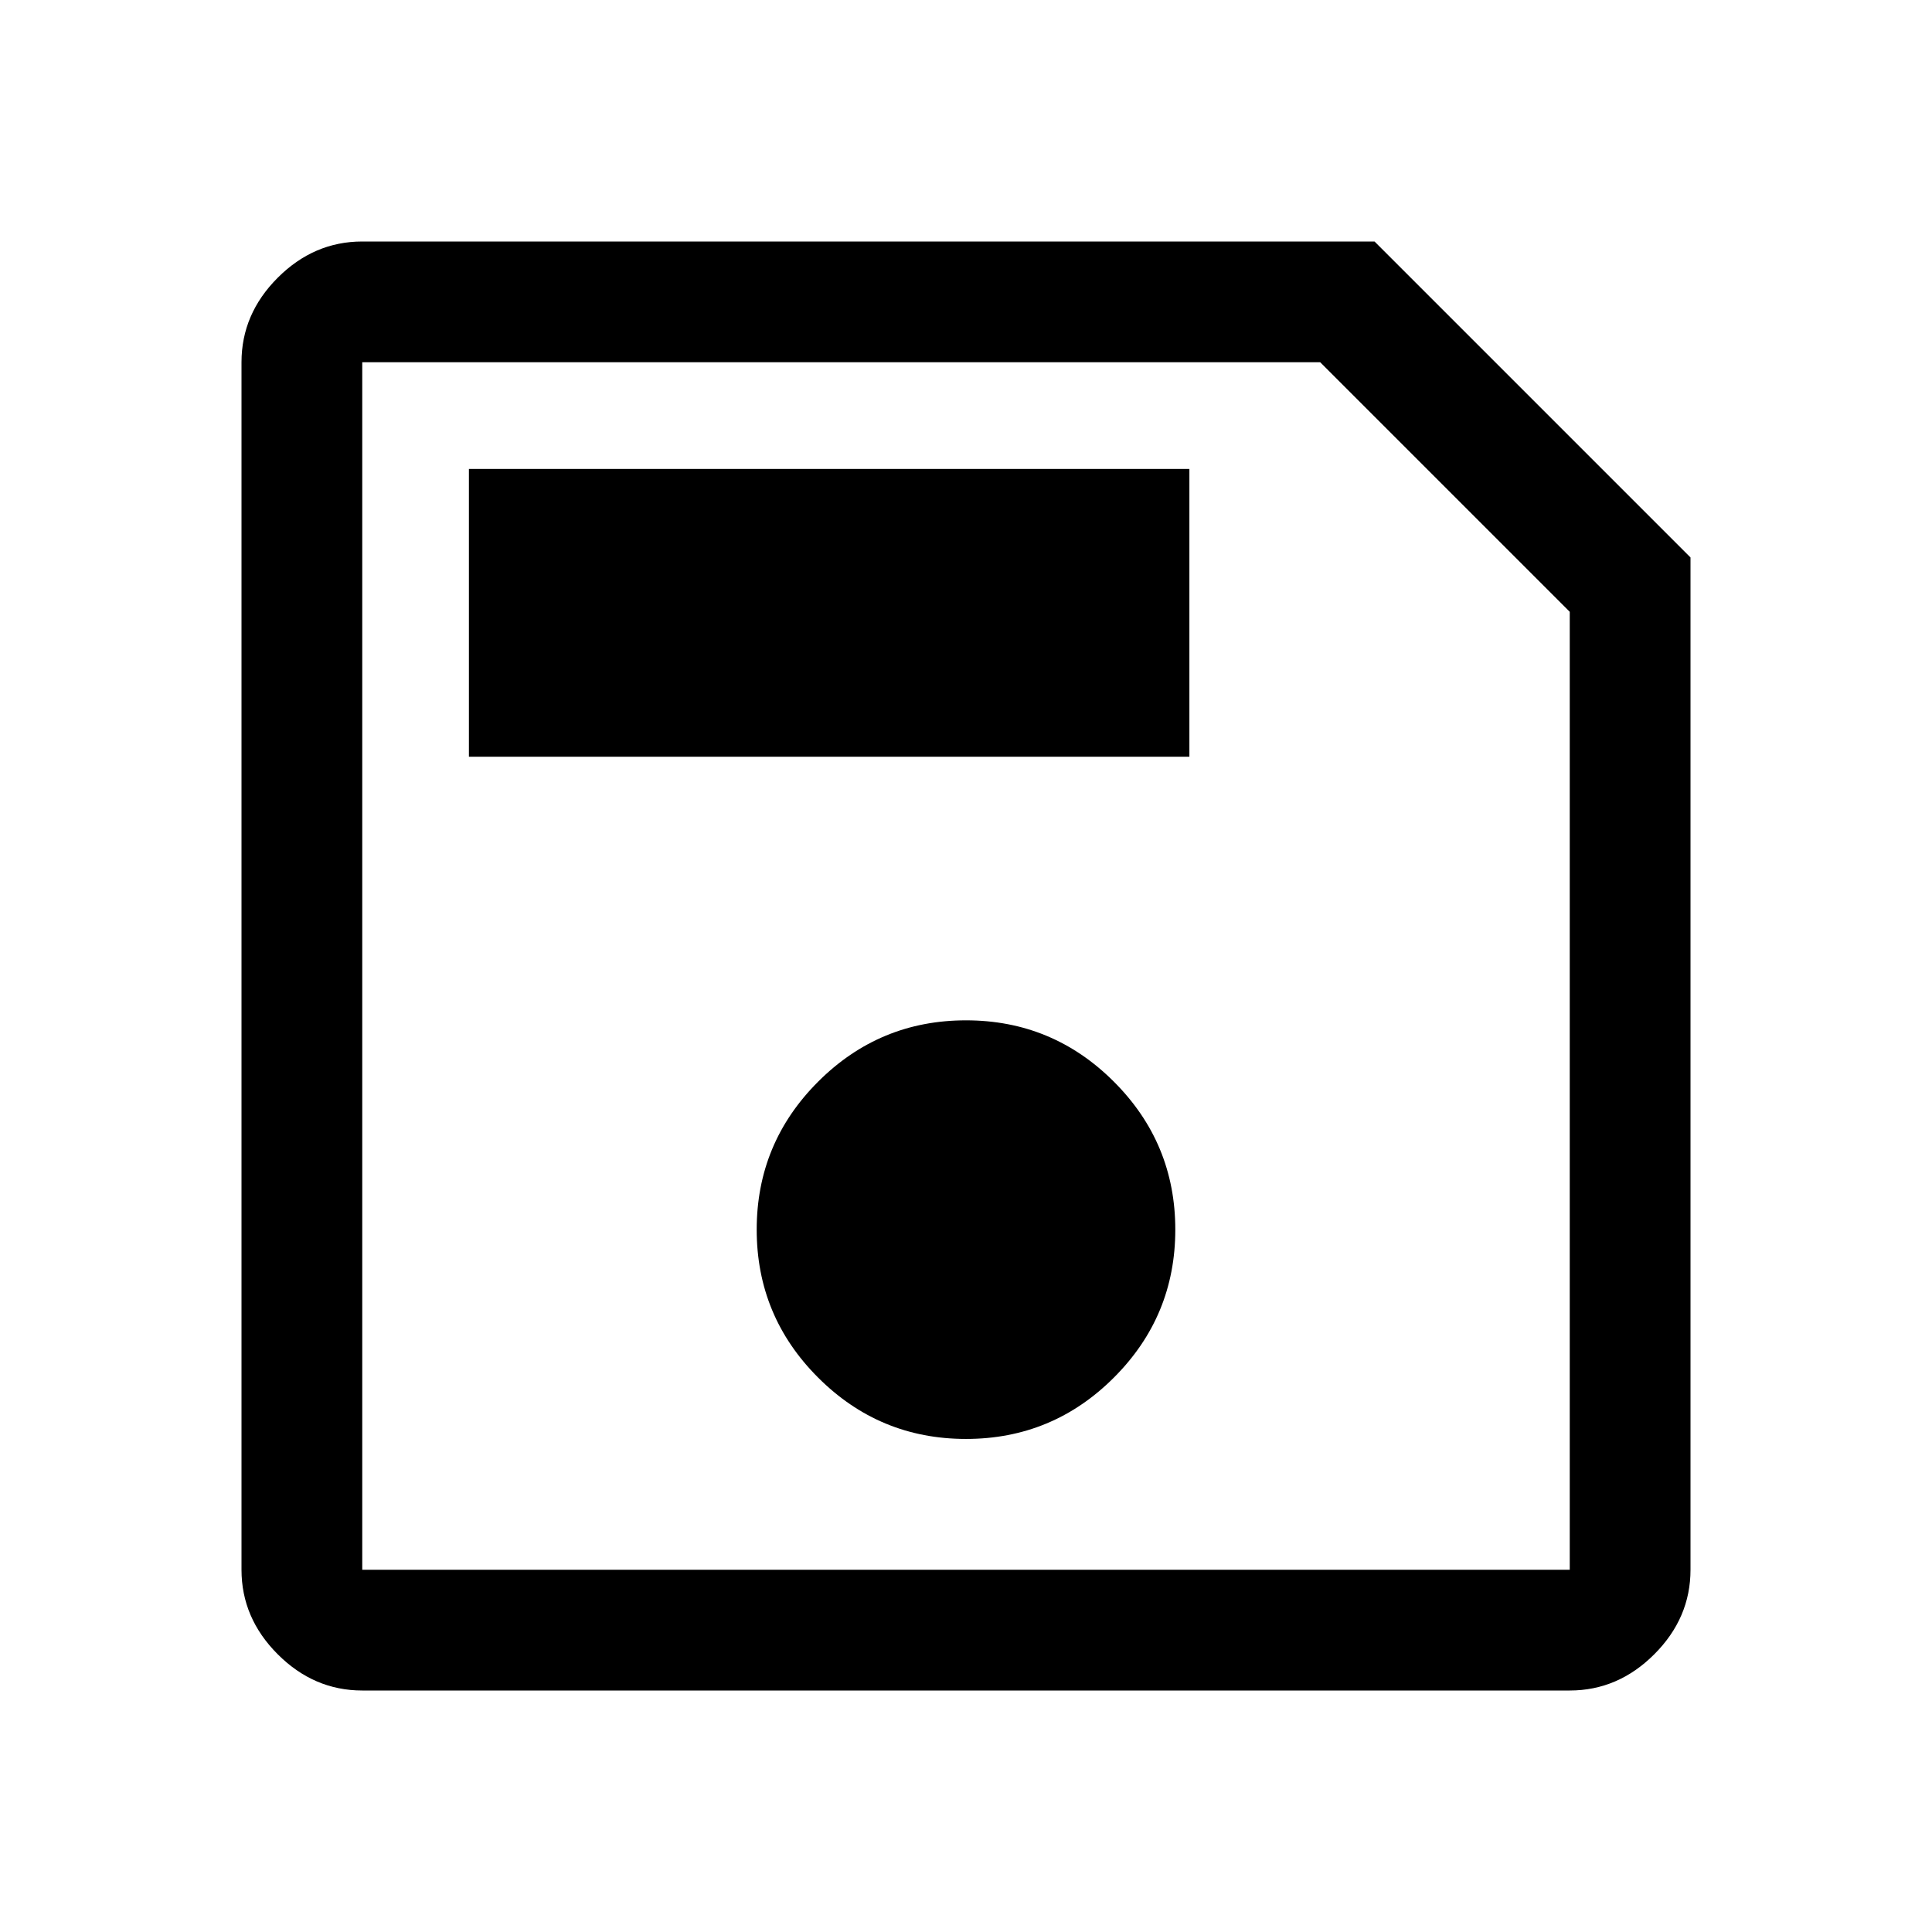
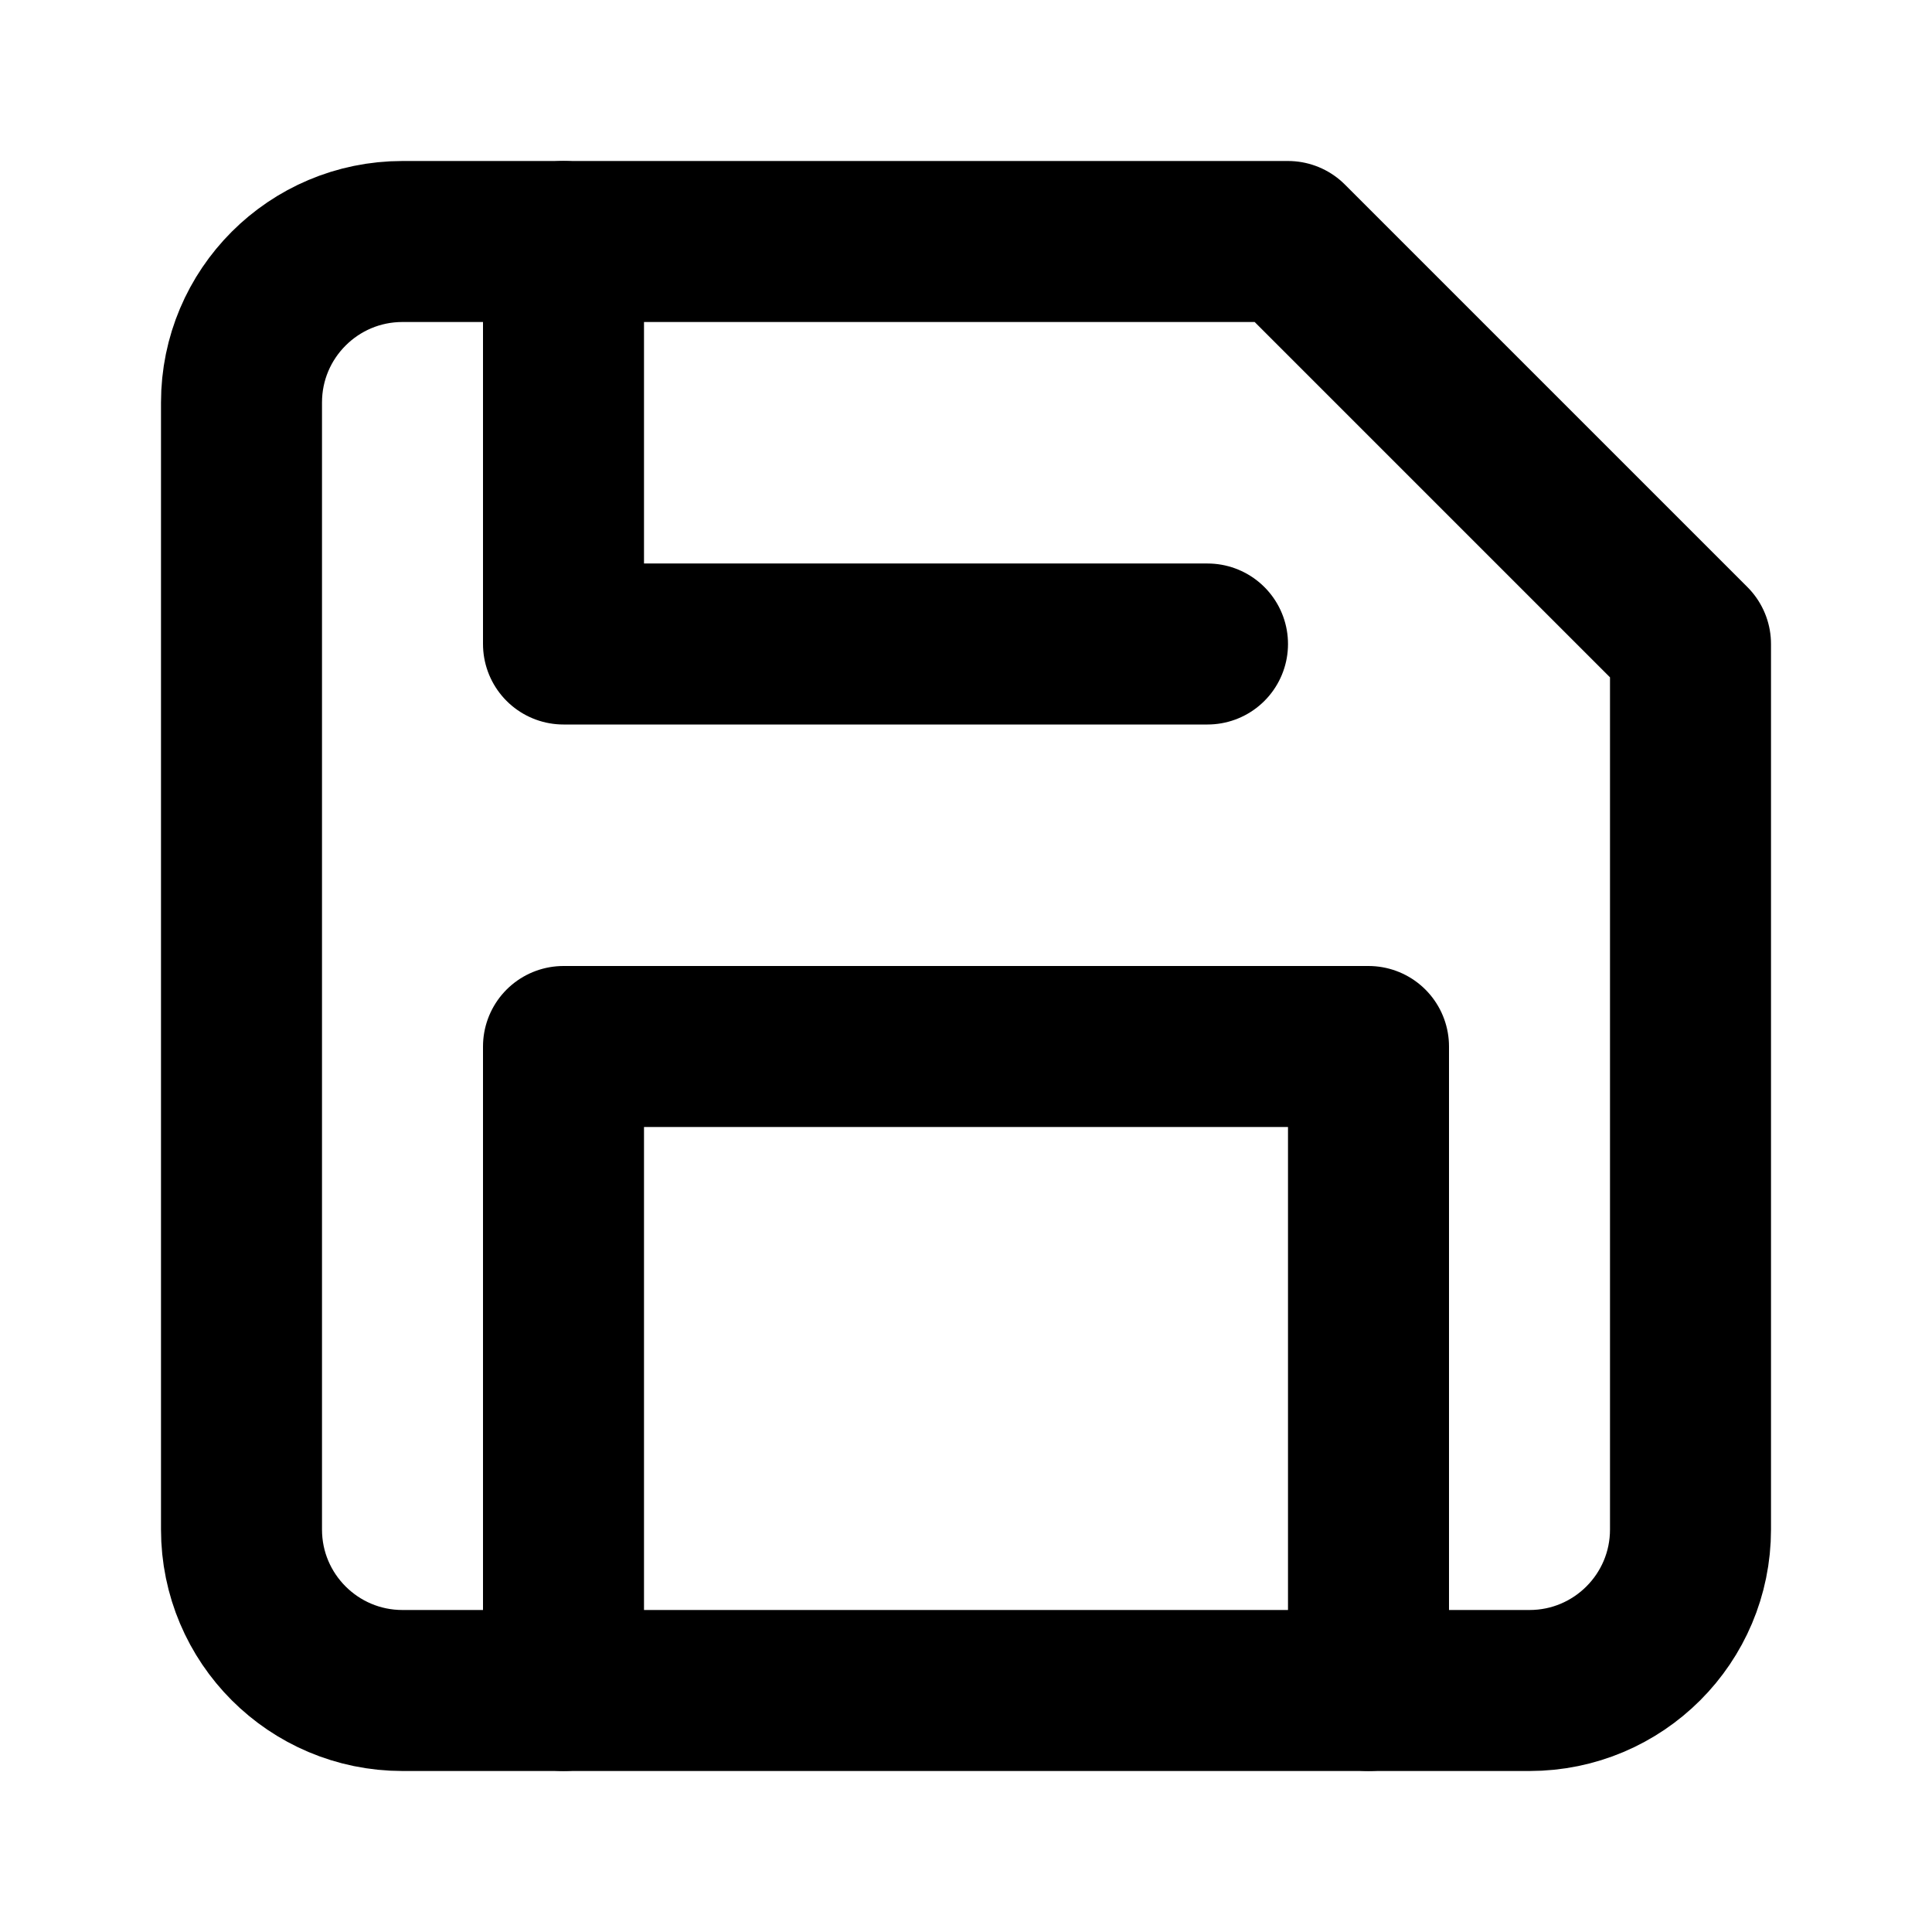
- <svg xmlns="http://www.w3.org/2000/svg" height="48" width="48">
-   <path d="M42 13.85V39q0 1.2-.9 2.1-.9.9-2.1.9H9q-1.2 0-2.1-.9Q6 40.2 6 39V9q0-1.2.9-2.1Q7.8 6 9 6h25.15Zm-3 1.35L32.8 9H9v30h30ZM24 35.75q2.15 0 3.675-1.525T29.2 30.55q0-2.15-1.525-3.675T24 25.35q-2.15 0-3.675 1.525T18.8 30.55q0 2.15 1.525 3.675T24 35.75ZM11.65 18.8h17.9v-7.15h-17.9ZM9 15.2V39 9Z" />
+ <svg xmlns="http://www.w3.org/2000/svg" width="24" height="24" viewBox="0 0 24 24" fill="none" stroke="currentColor" stroke-width="2" stroke-linecap="round" stroke-linejoin="round" class="lucide lucide-save">
+   <path d="M19 21H5a2 2 0 0 1-2-2V5a2 2 0 0 1 2-2h11l5 5v11a2 2 0 0 1-2 2z" />
+   <polyline points="17 21 17 13 7 13 7 21" />
+   <polyline points="7 3 7 8 15 8" />
</svg>
